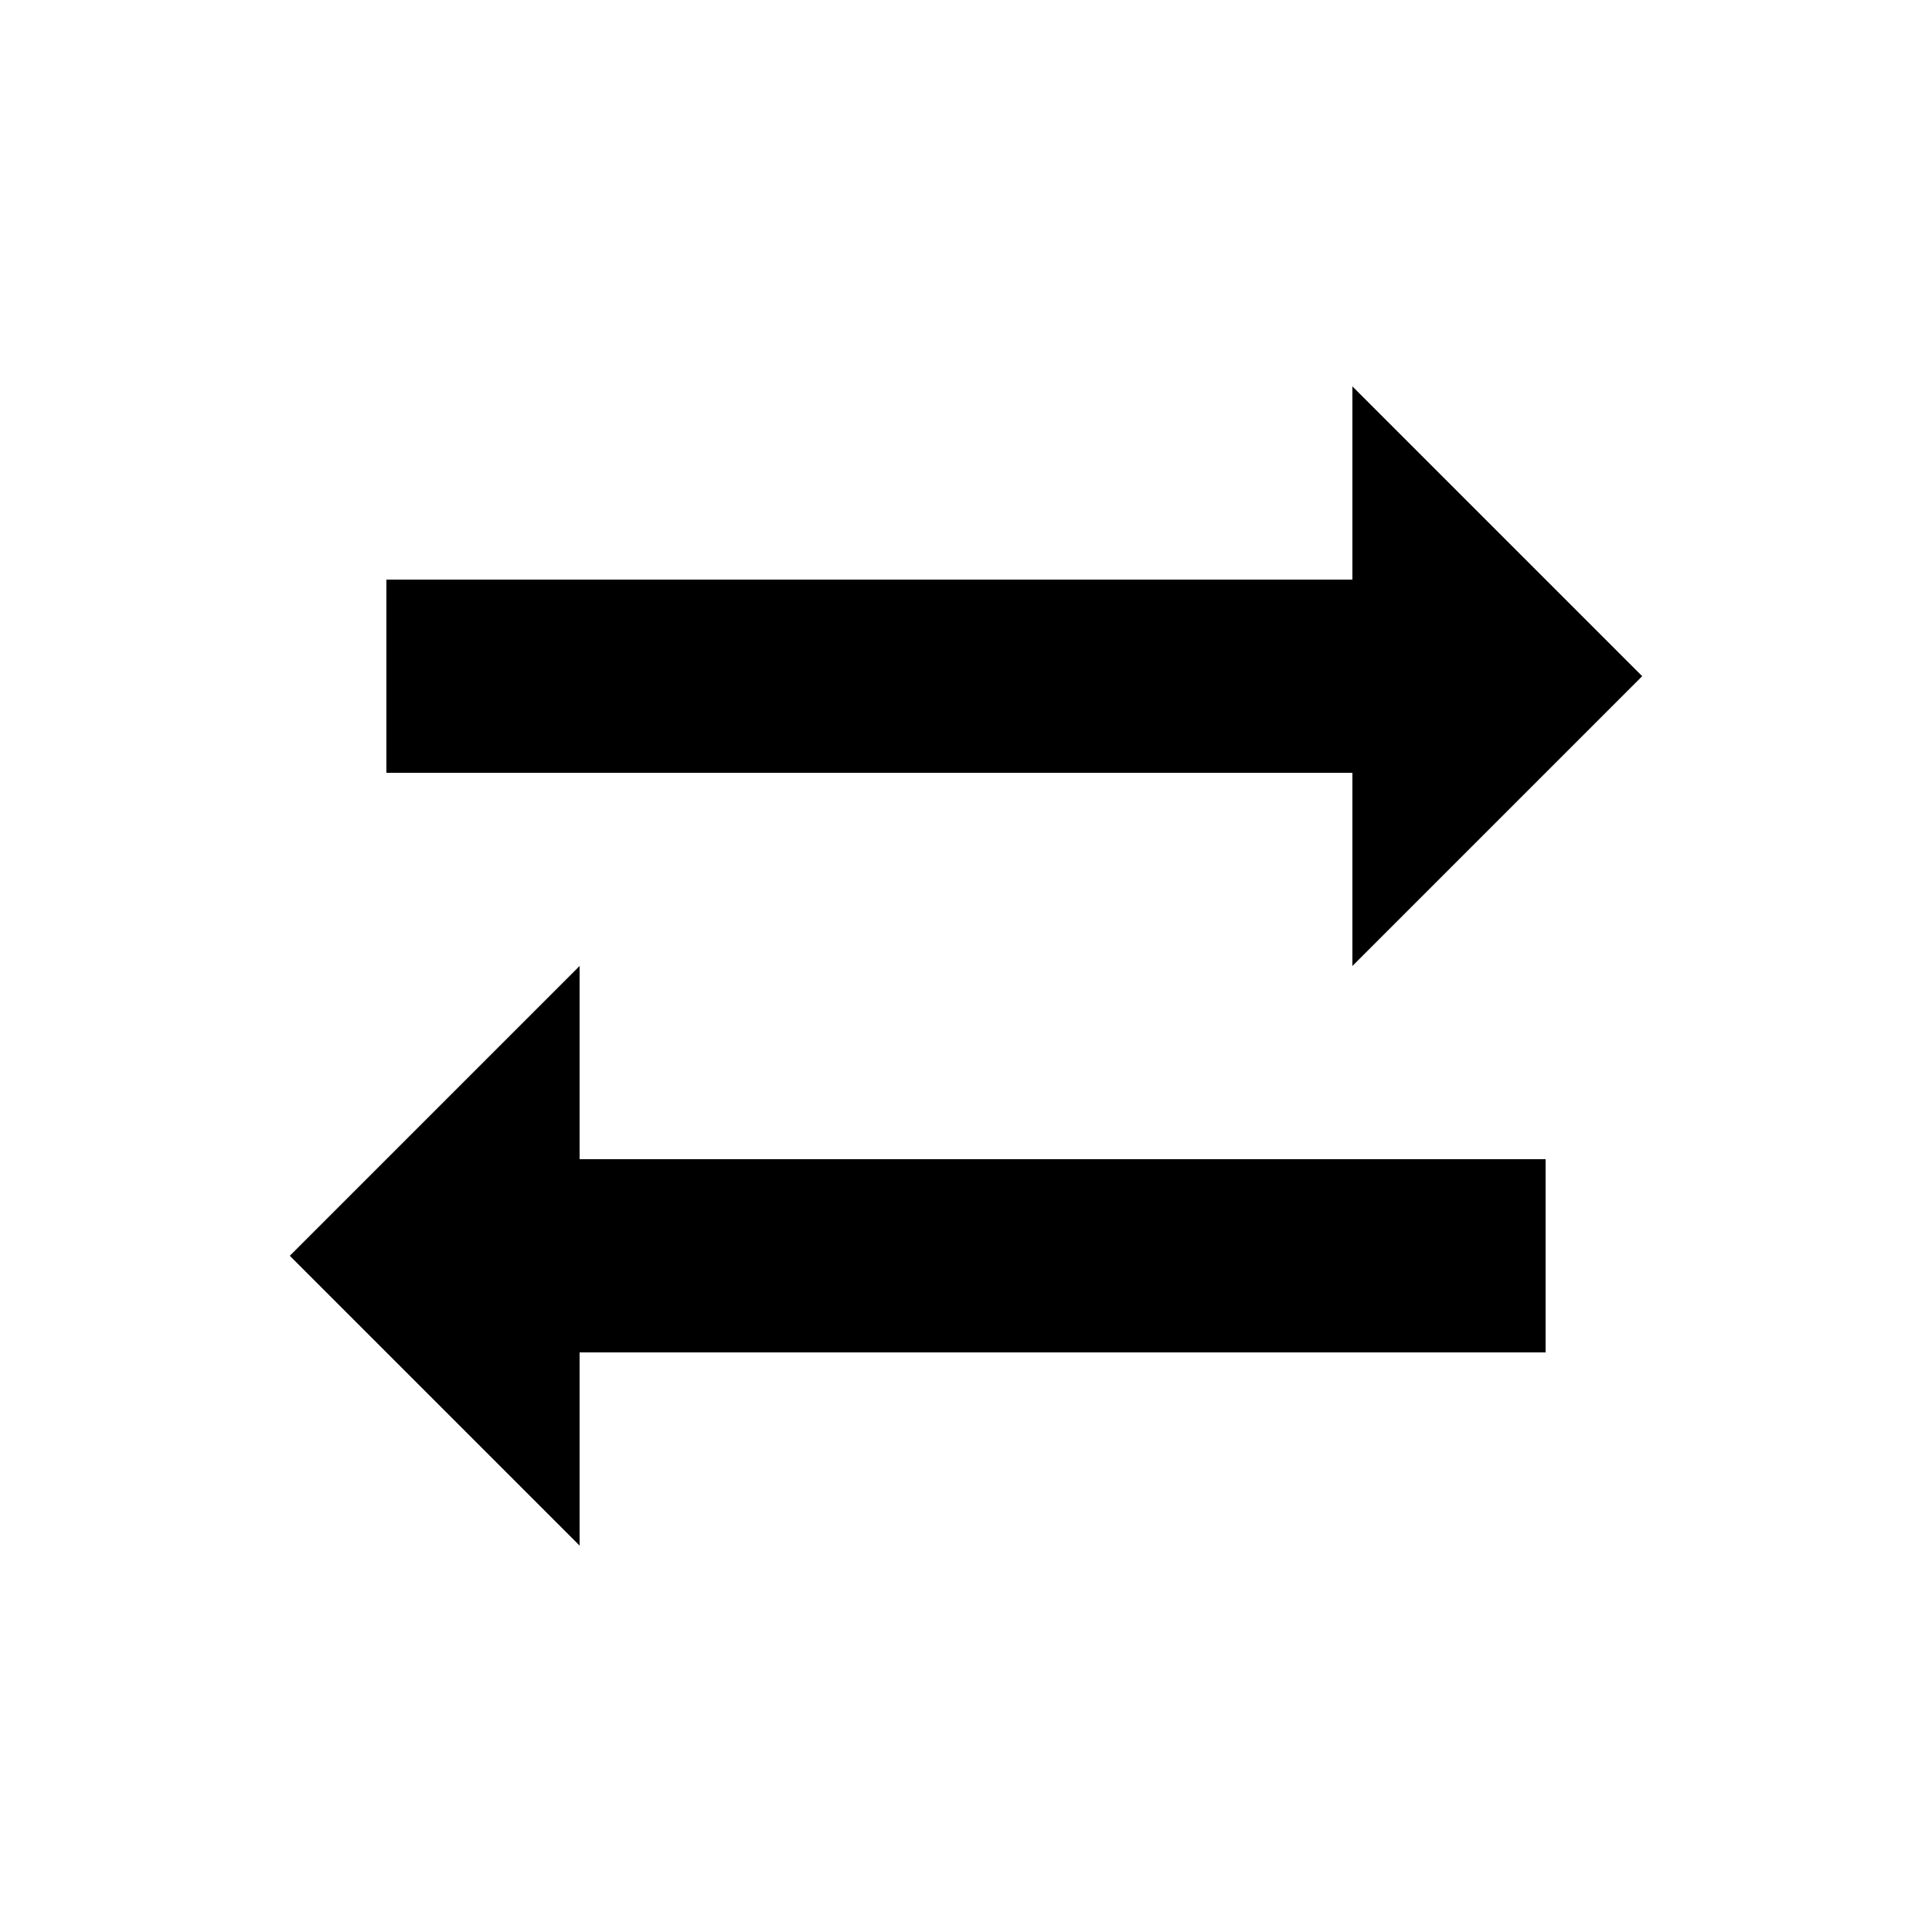
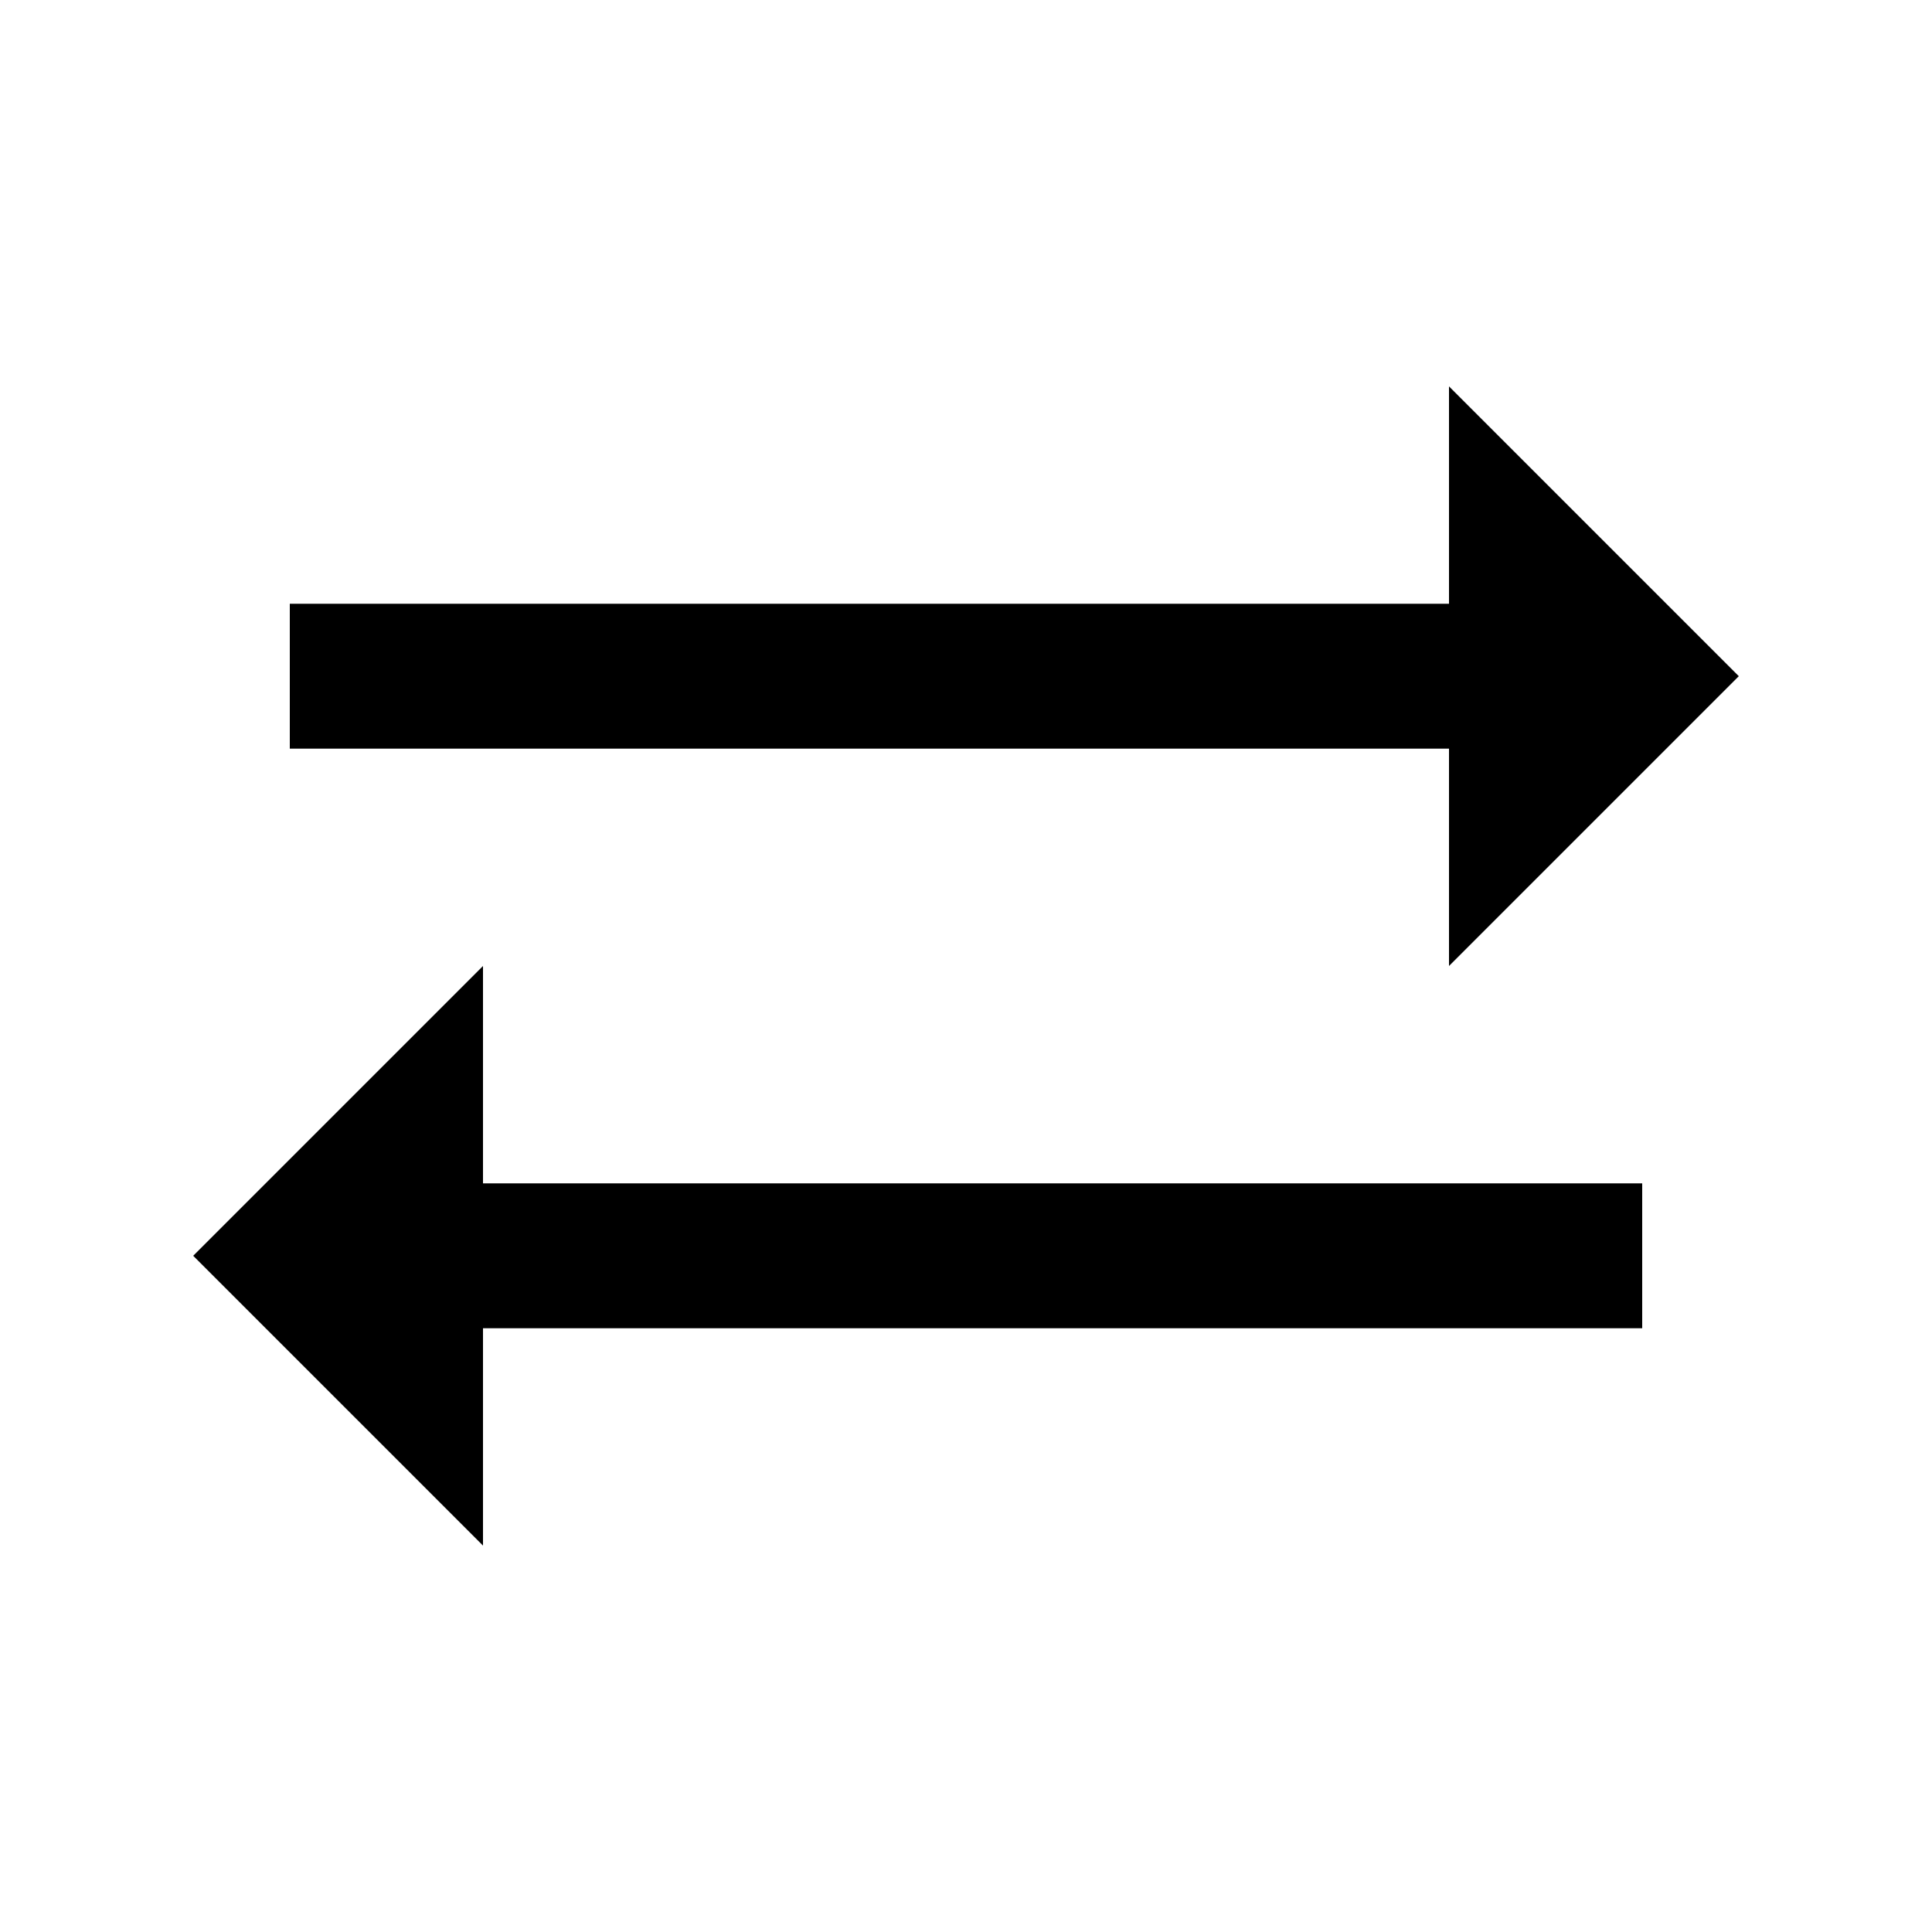
<svg xmlns="http://www.w3.org/2000/svg" enable-background="new 0 0 20 20" height="20" viewBox="0 0 20 20" width="20">
  <g>
    <rect fill="none" height="20" width="20" />
  </g>
  <g>
-     <g />
    <g>
-       <polygon points="14,10 17,7 14,4 14,6 4,6 4,8 14,8" />
-       <polygon points="6,10 3,13 6,16 6,14 16,14 16,12 6,12" />
+       <polygon points="18,7 15,4 15,6.25 3,6.25 3,7.75 15,7.75 15,10" />
+       <polygon points="5,10 2,13 5,16 5,13.75 17,13.75 17,12.25 5,12.25" />
    </g>
  </g>
</svg>
